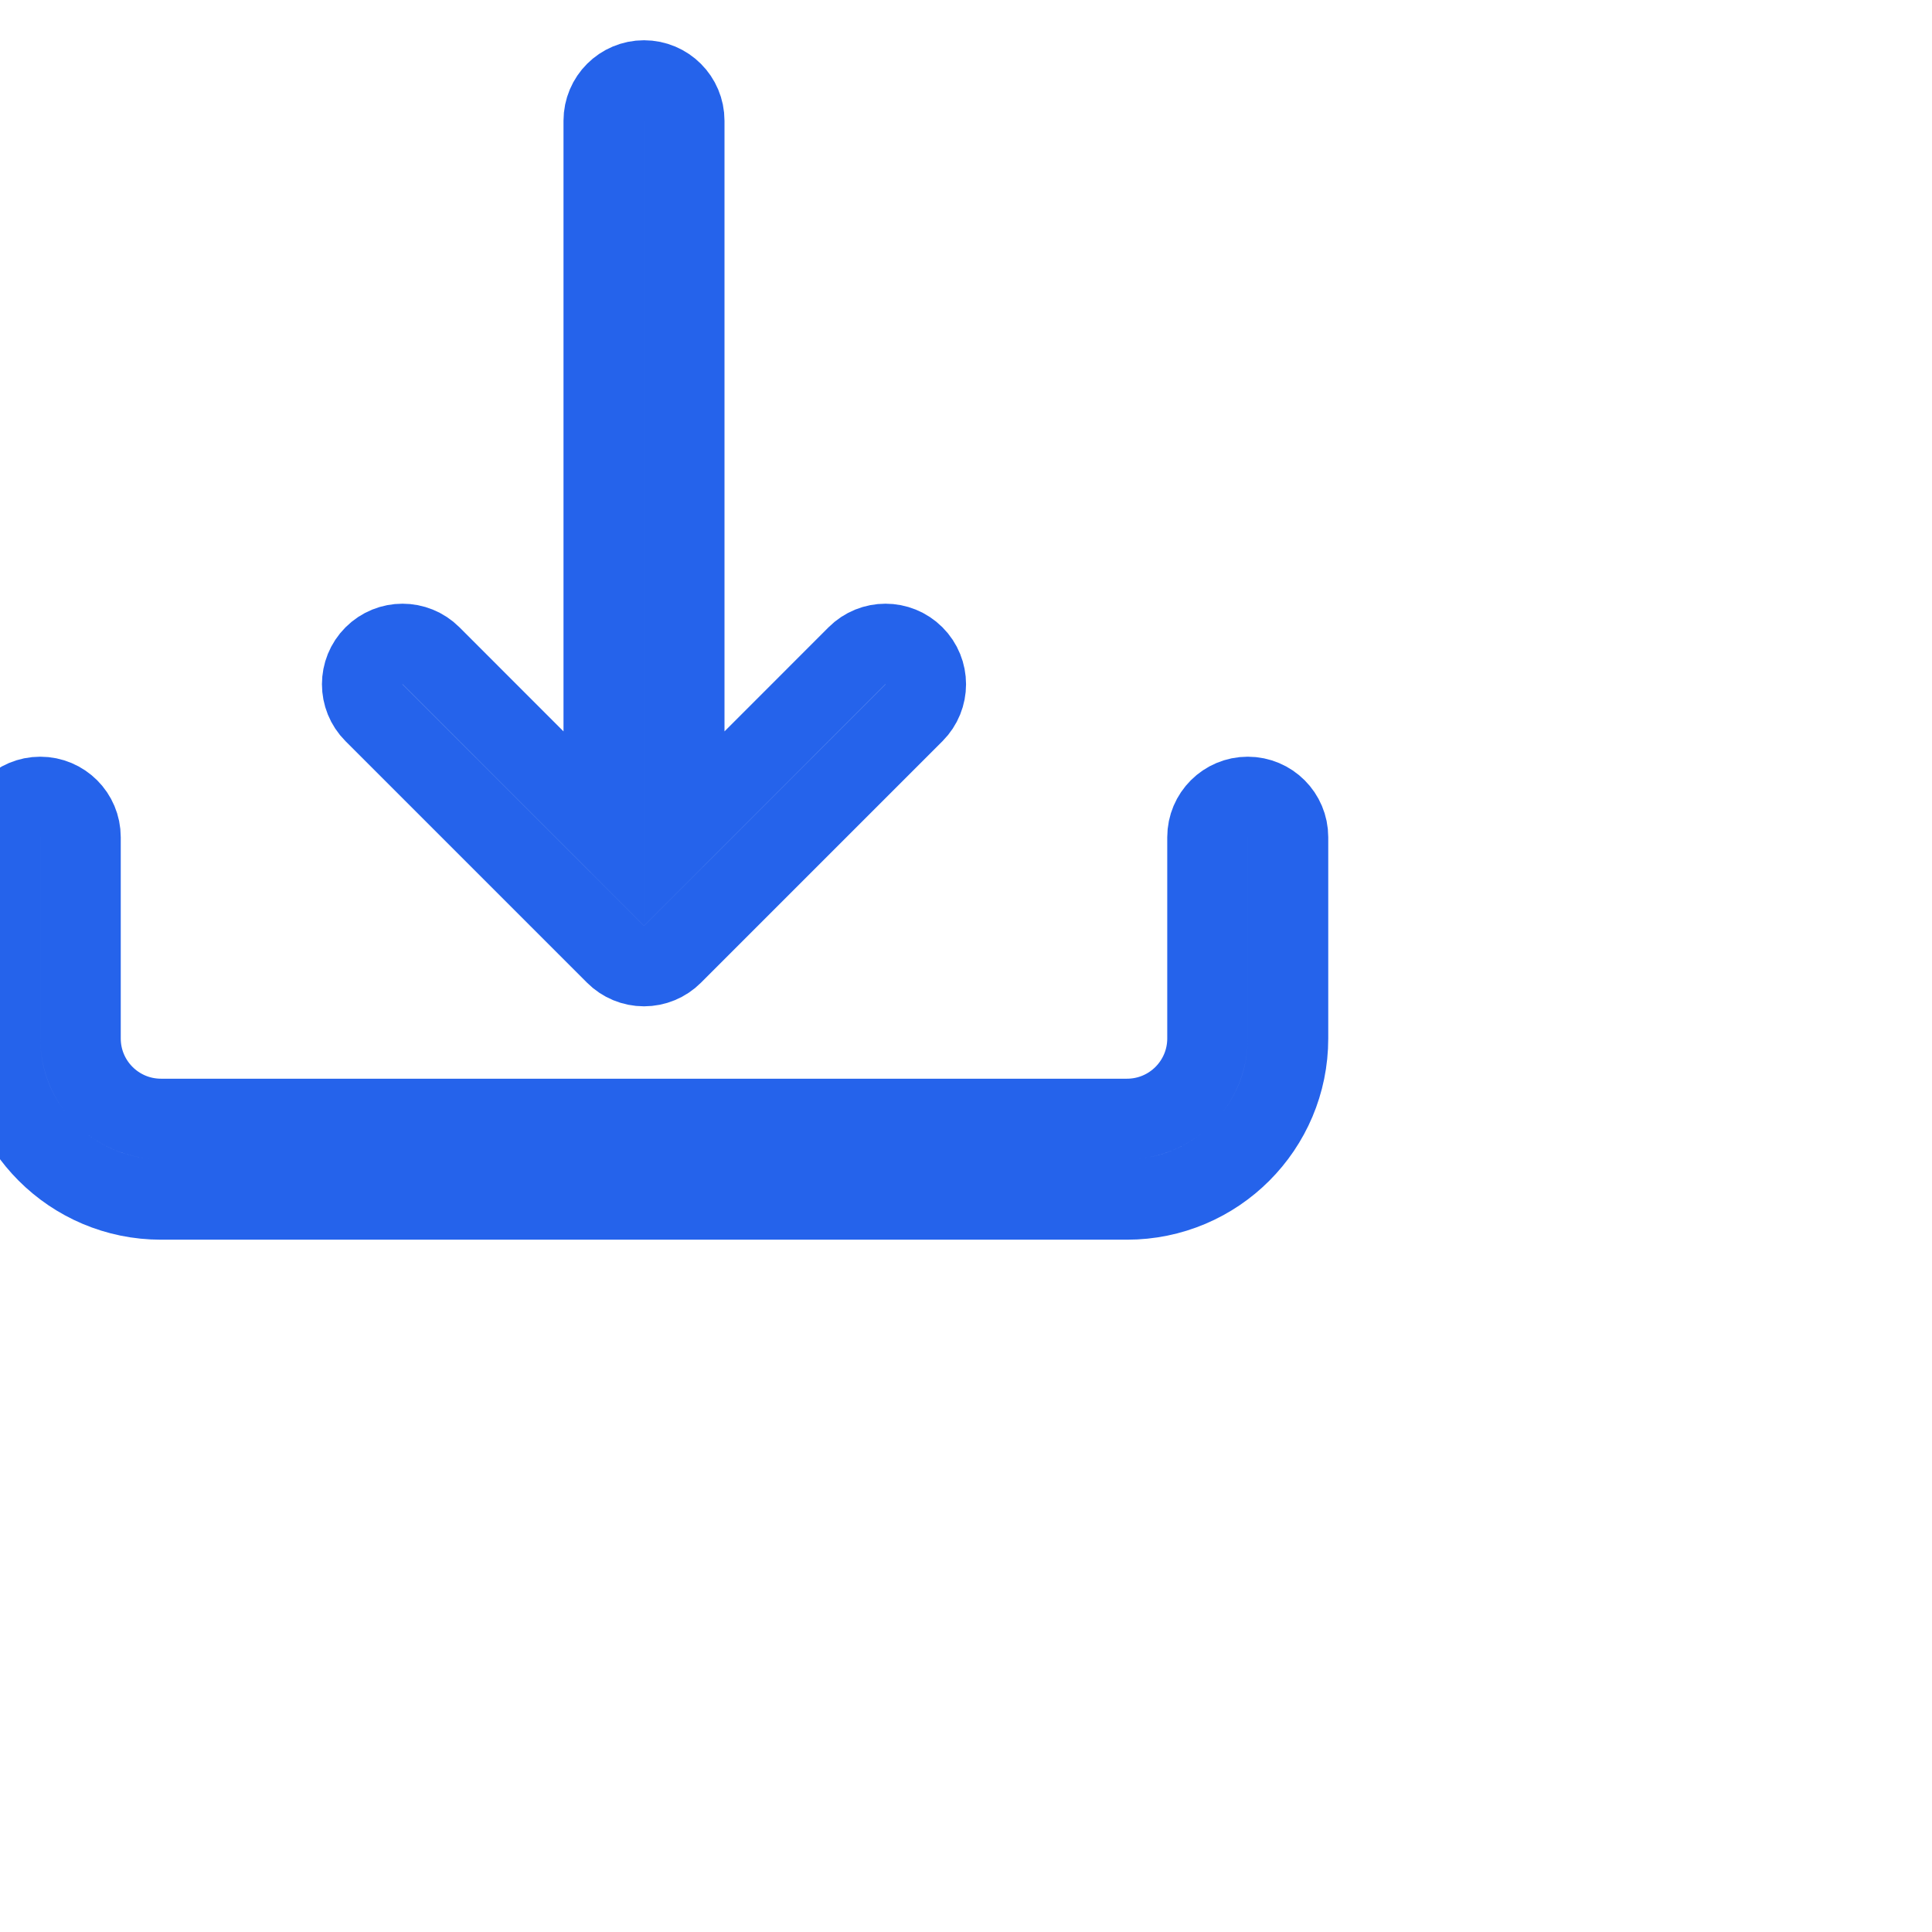
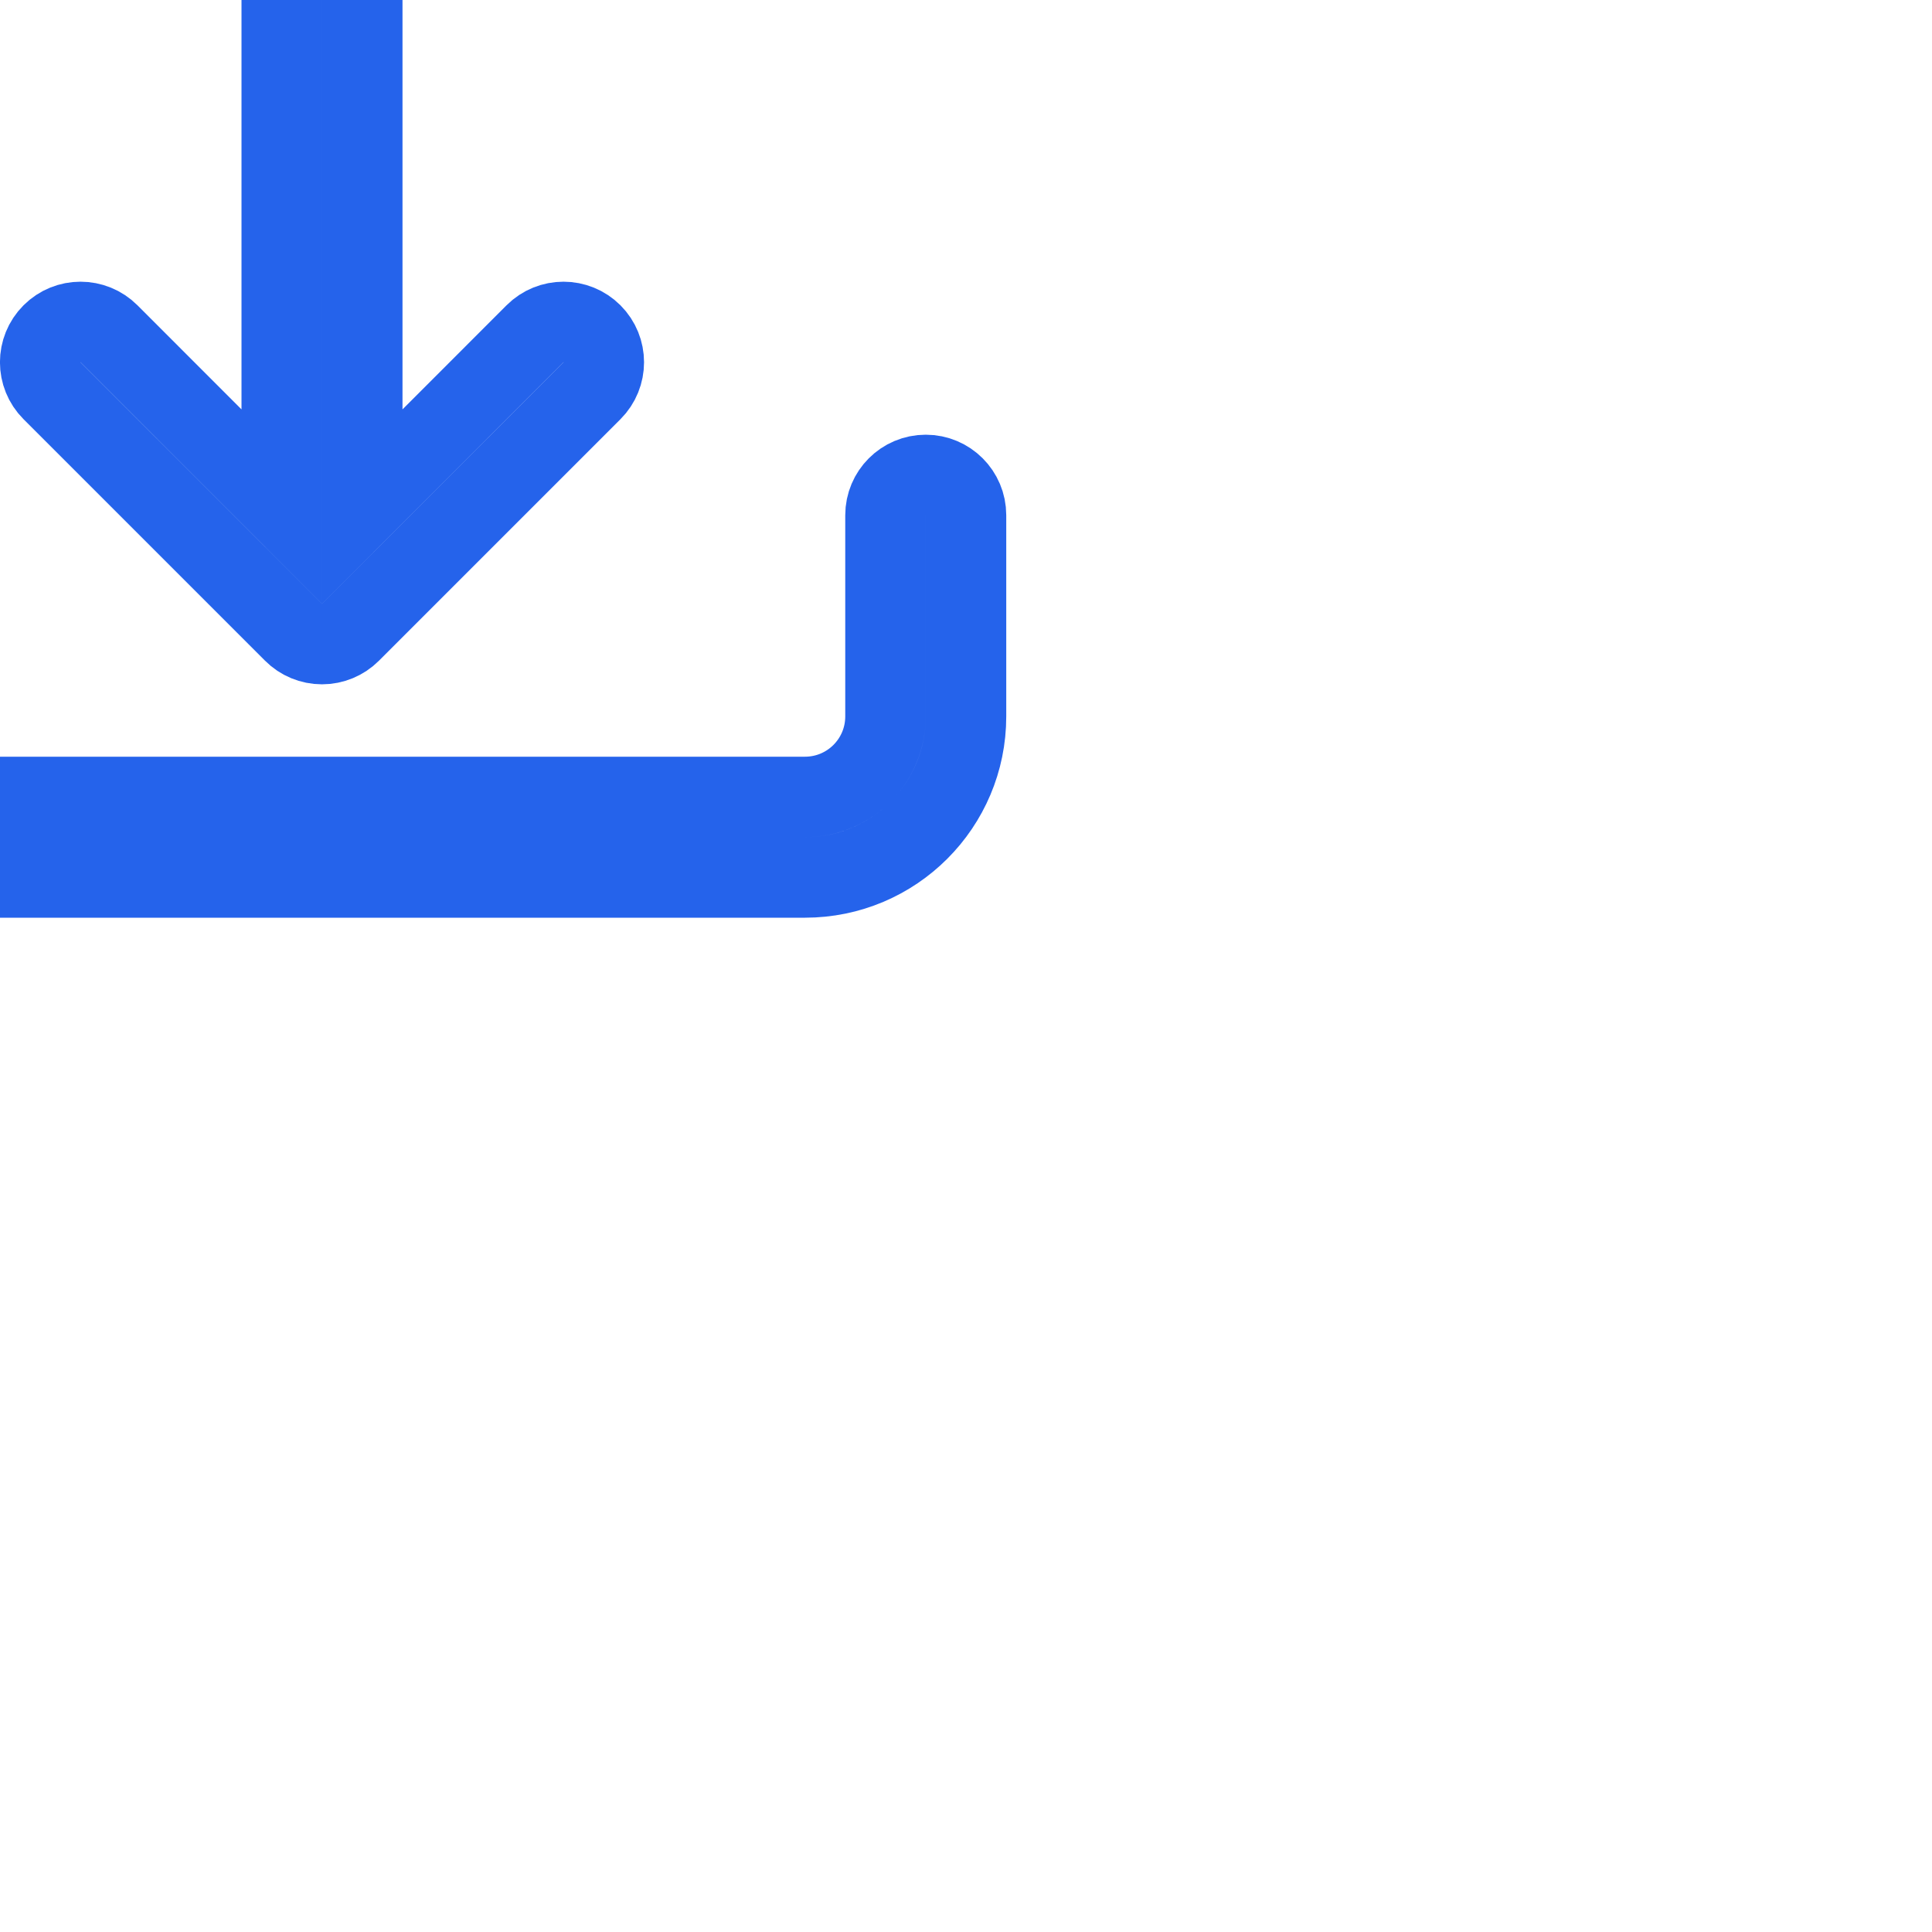
- <svg xmlns="http://www.w3.org/2000/svg" style="width: 20px; height: 20px; color: #2563eb;" fill="none" stroke="currentColor" viewBox="0 0 24 24">
+ <svg xmlns="http://www.w3.org/2000/svg" style="width: 20px; height: 20px; color: #2563eb;" fill="none" stroke="currentColor" viewBox="4 4 24 24">
  <path d="M.5 9.9a.5.5 0 0 1 .5.5v2.5a1 1 0 0 0 1 1h12a1 1 0 0 0 1-1v-2.5a.5.5 0 0 1 1 0v2.5a2 2 0 0 1-2 2H2a2 2 0 0 1-2-2v-2.5a.5.5 0 0 1 .5-.5" />
  <path d="M7.646 11.854a.5.5 0 0 0 .708 0l3-3a.5.5 0 0 0-.708-.708L8.5 10.293V1.5a.5.5 0 0 0-1 0v8.793L5.354 8.146a.5.5 0 1 0-.708.708z" />
</svg>
